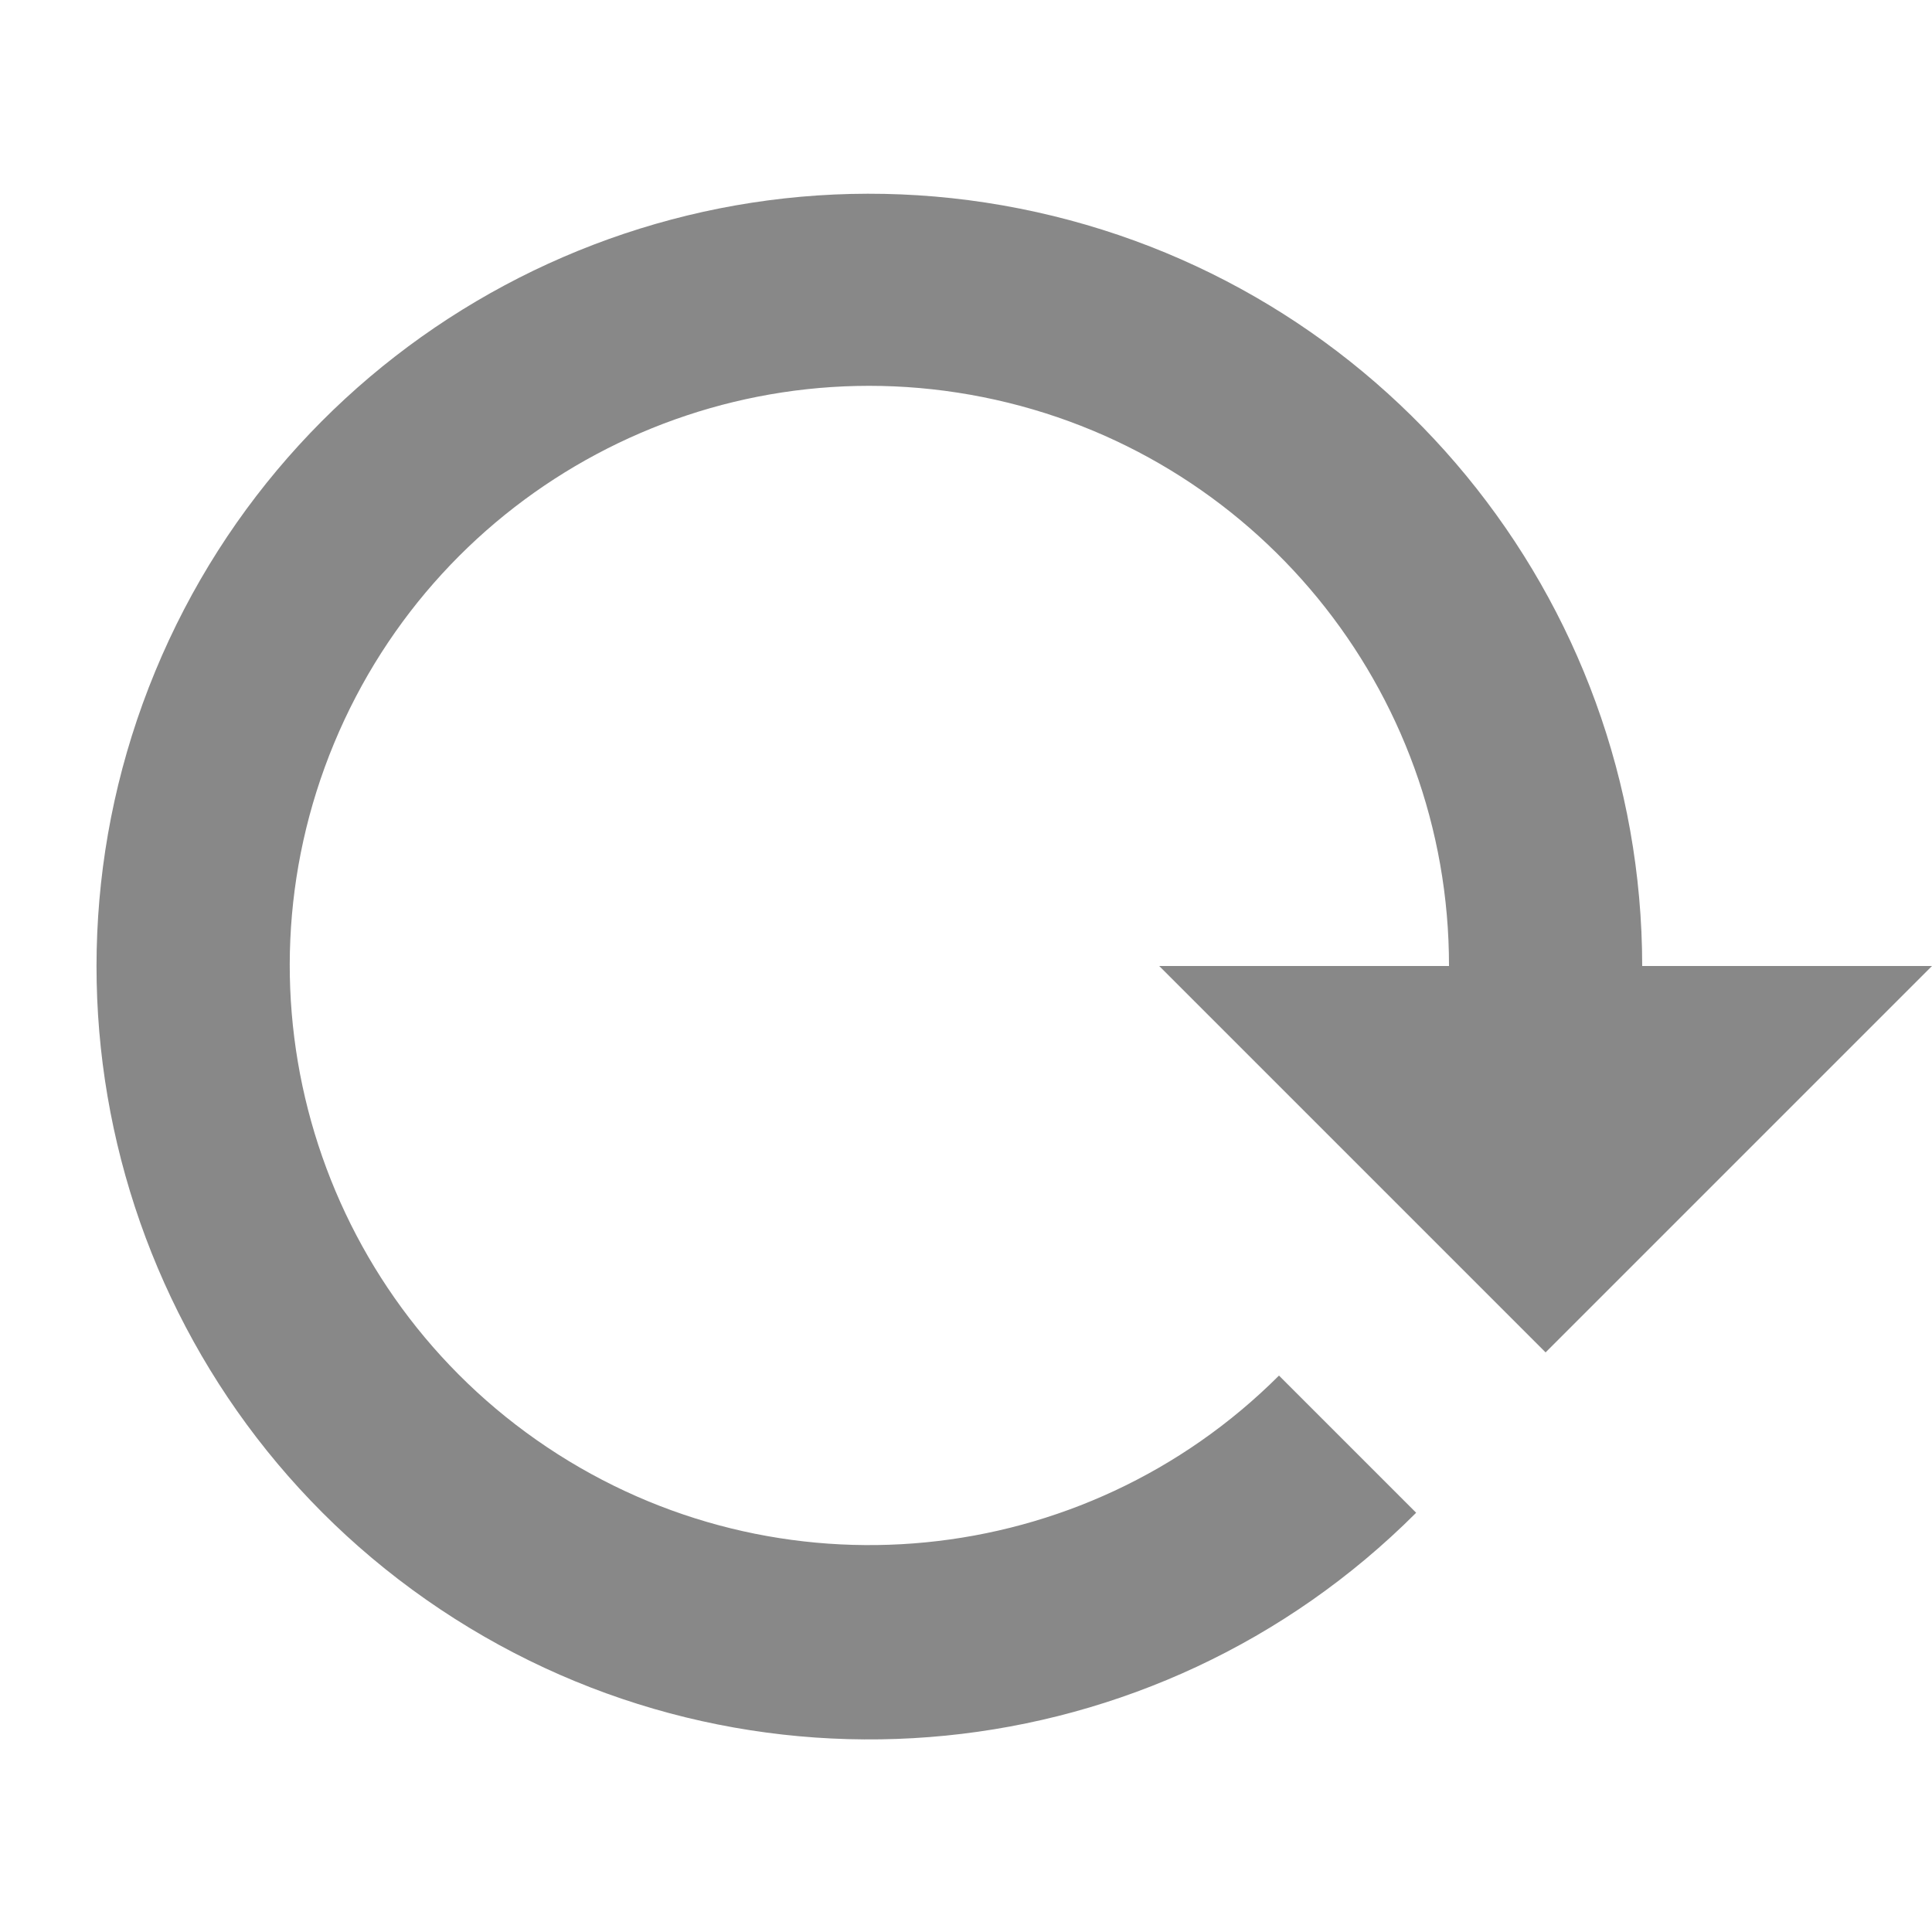
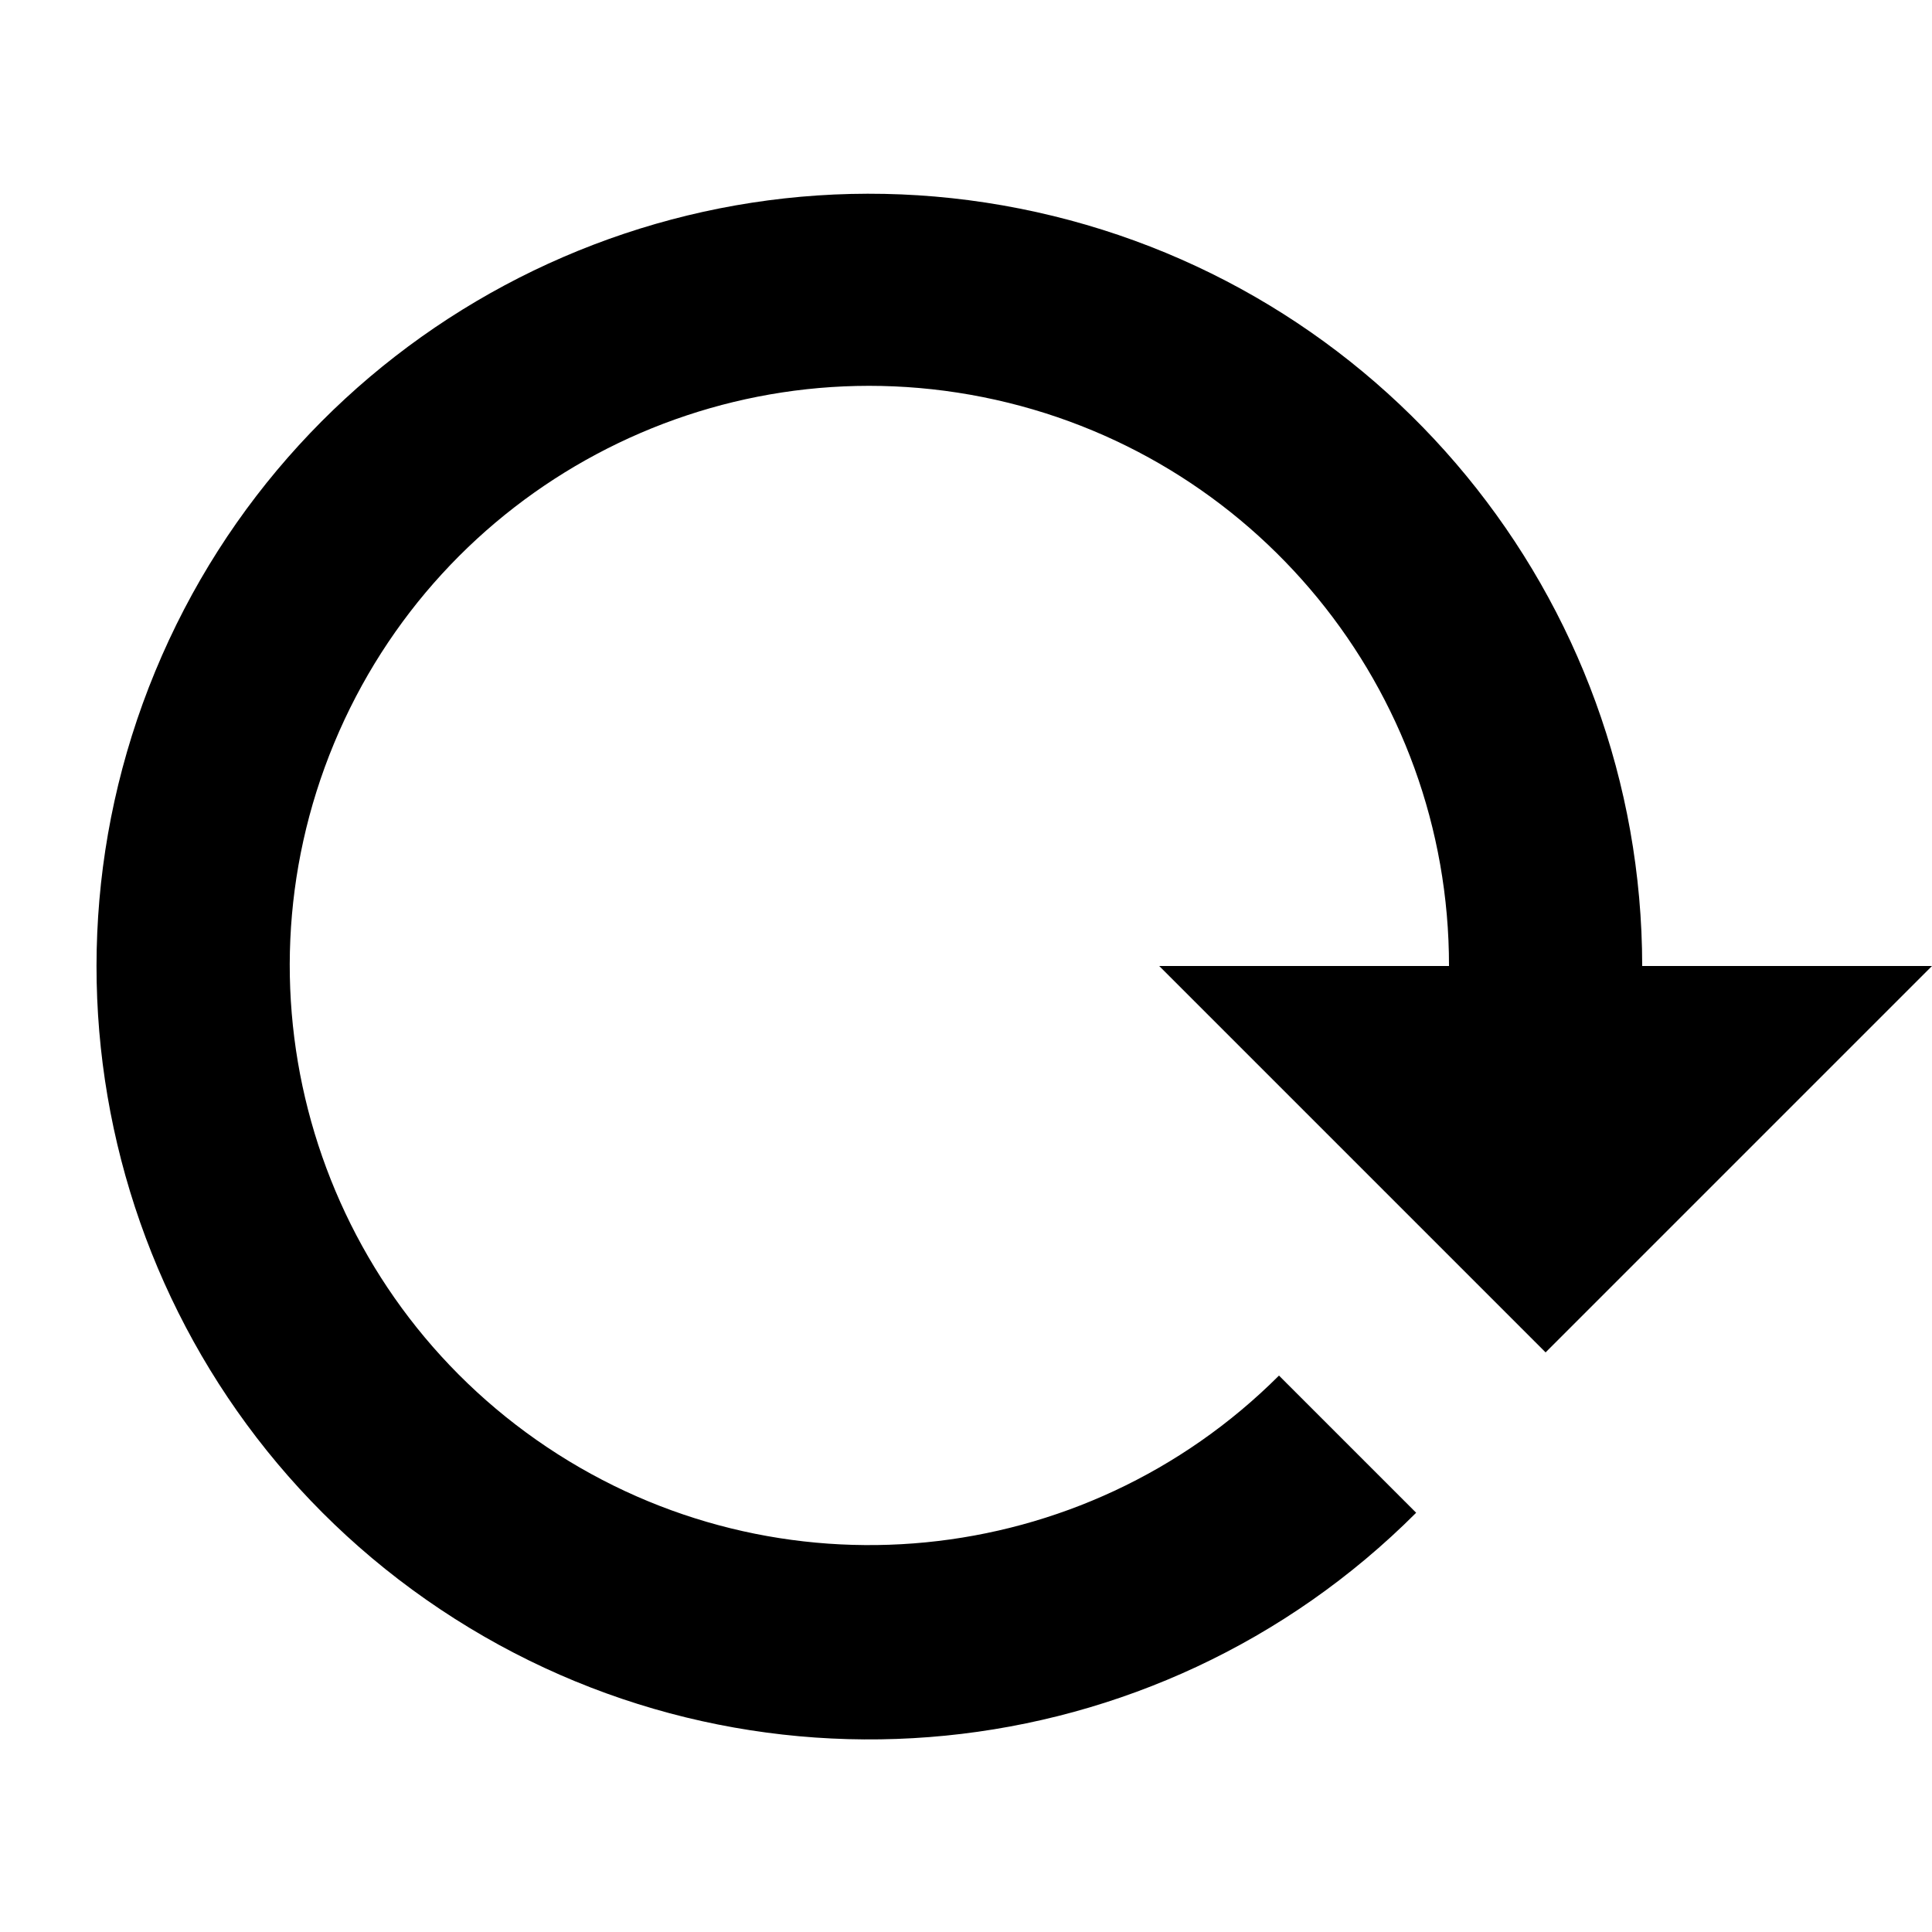
<svg xmlns="http://www.w3.org/2000/svg" aria-hidden="true" role="img" class="iconify iconify--zondicons" width="32" height="32" preserveAspectRatio="xMidYMid meet" viewBox="0 0 20 20">
-   <path fill="#888888" d="M14.66 15.66A8 8 0 1 1 17 10h-2a6 6 0 1 0-1.76 4.24l1.42 1.42zM12 10h8l-4 4l-4-4z" />
+   <path fill="currentColor" d="M14.66 15.66A8 8 0 1 1 17 10h-2a6 6 0 1 0-1.76 4.24l1.42 1.42zM12 10h8l-4 4l-4-4z" />
</svg>
